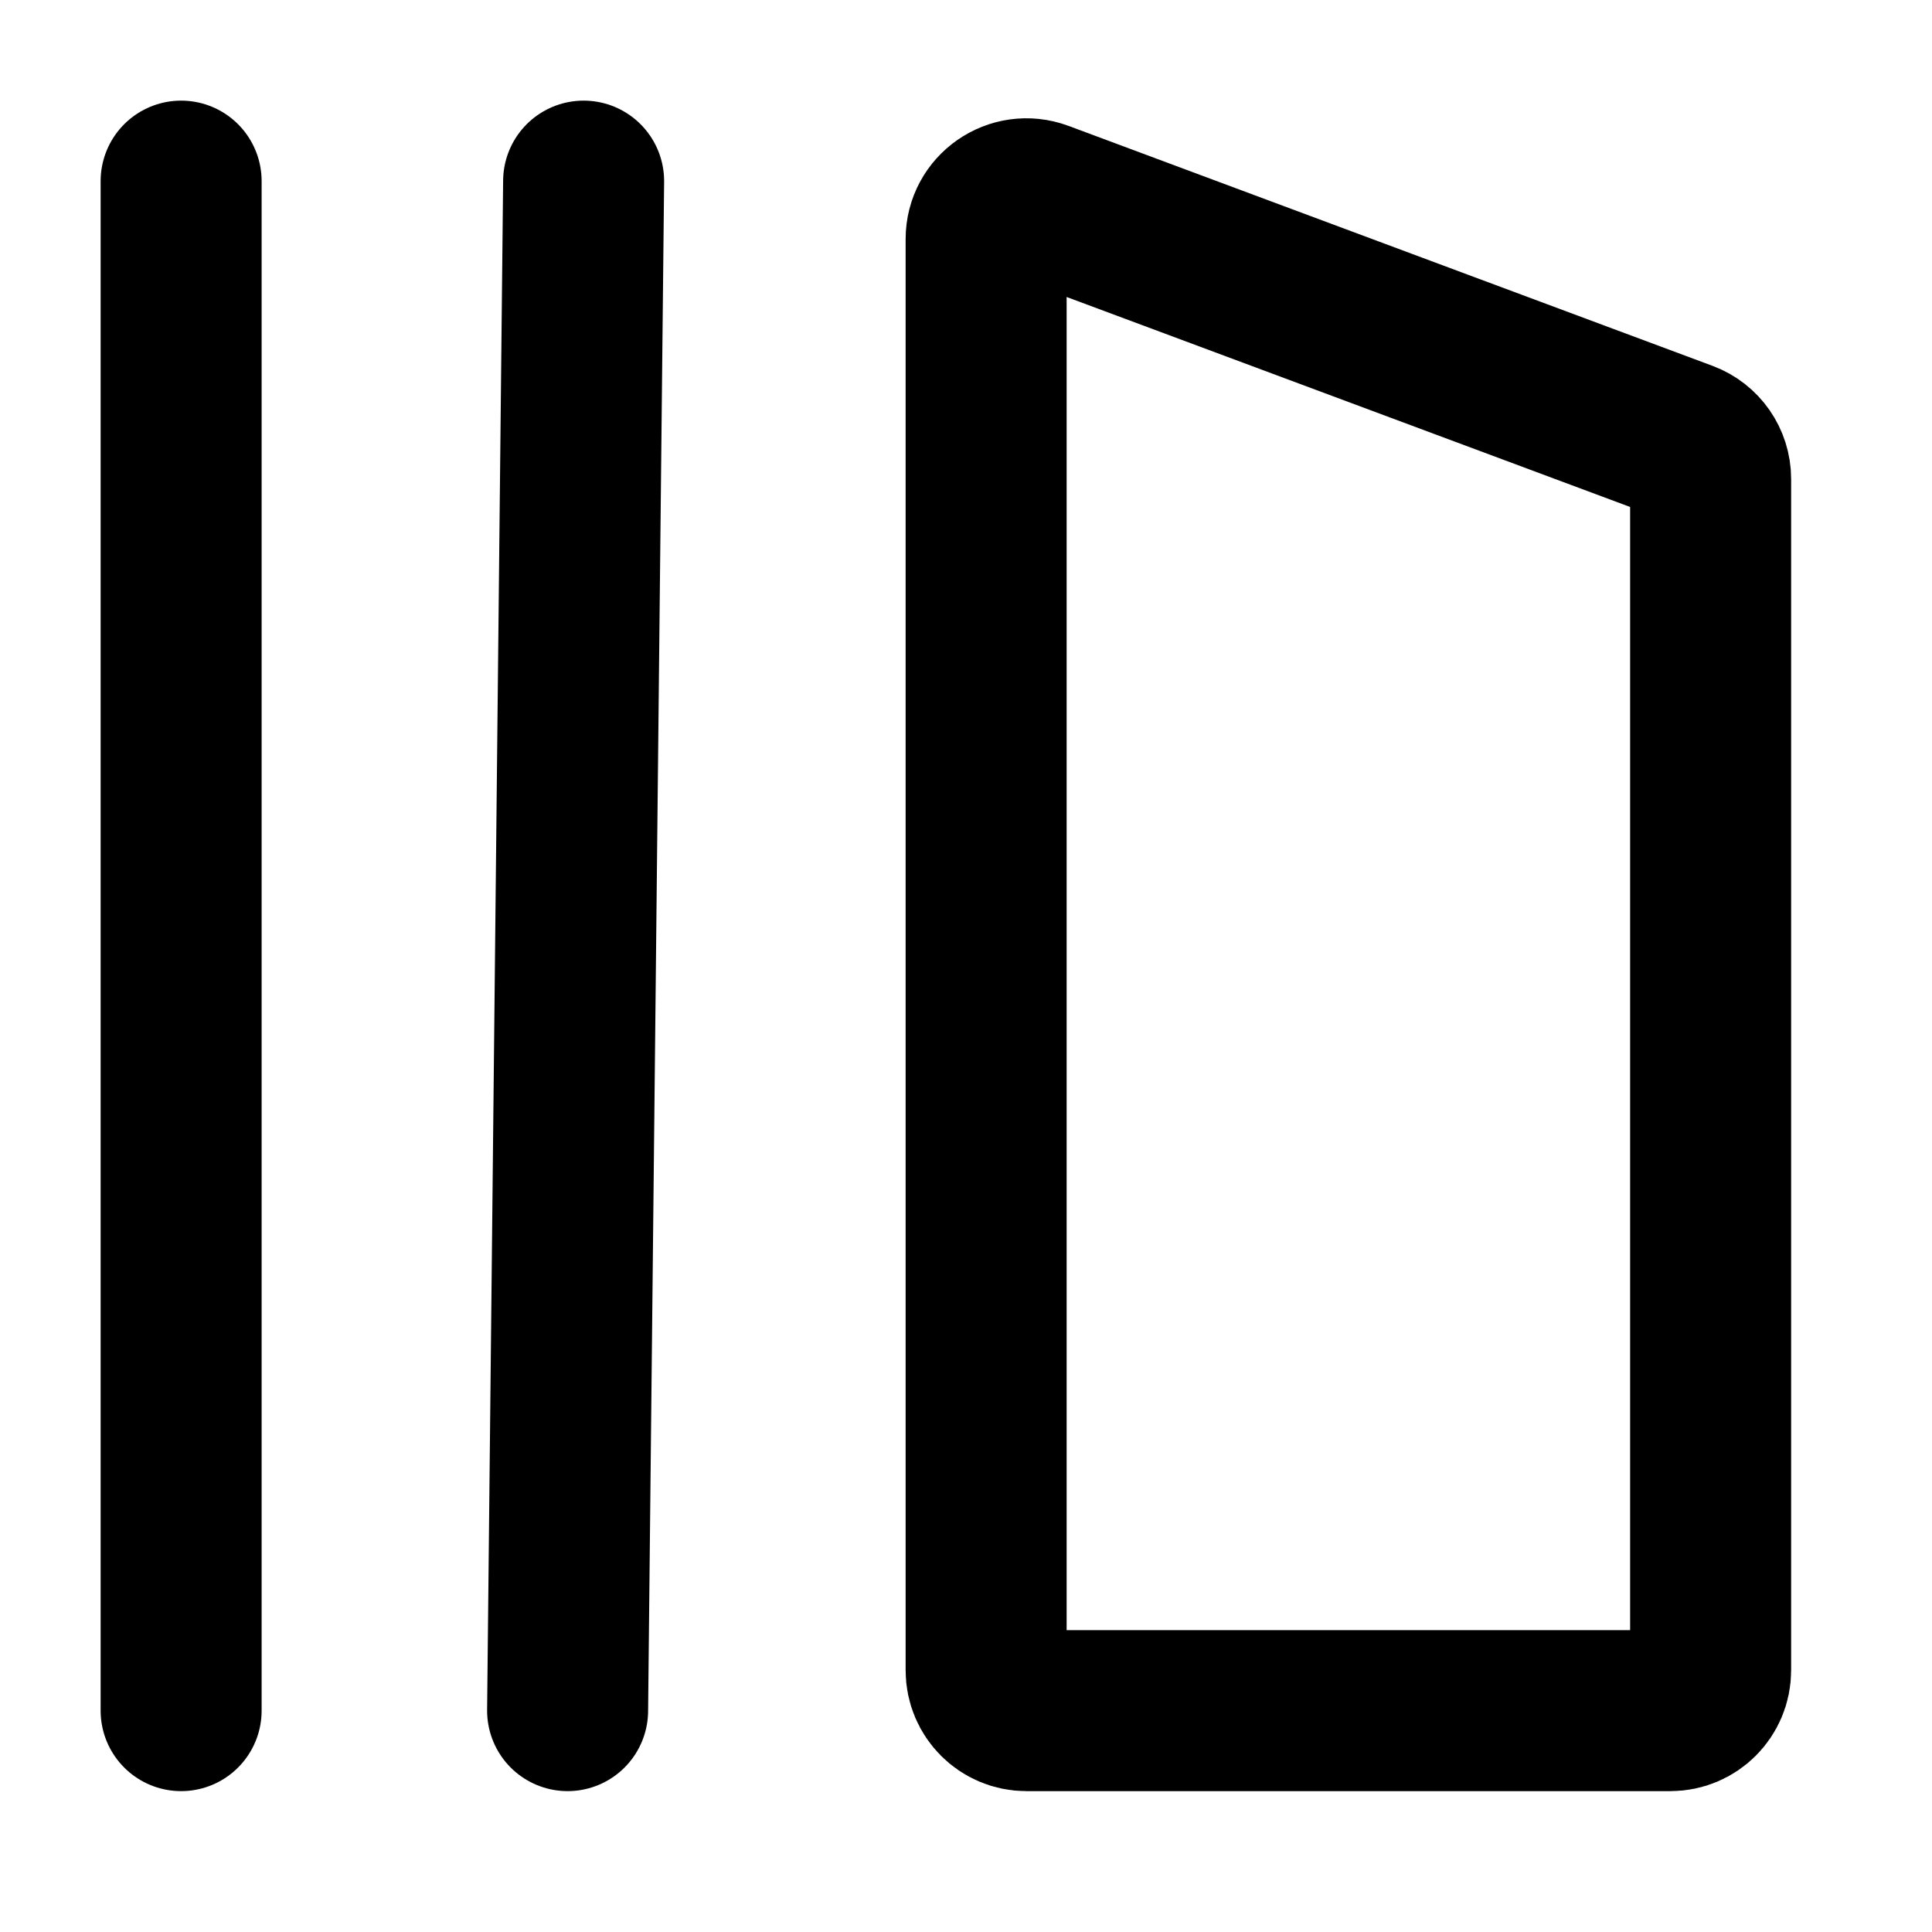
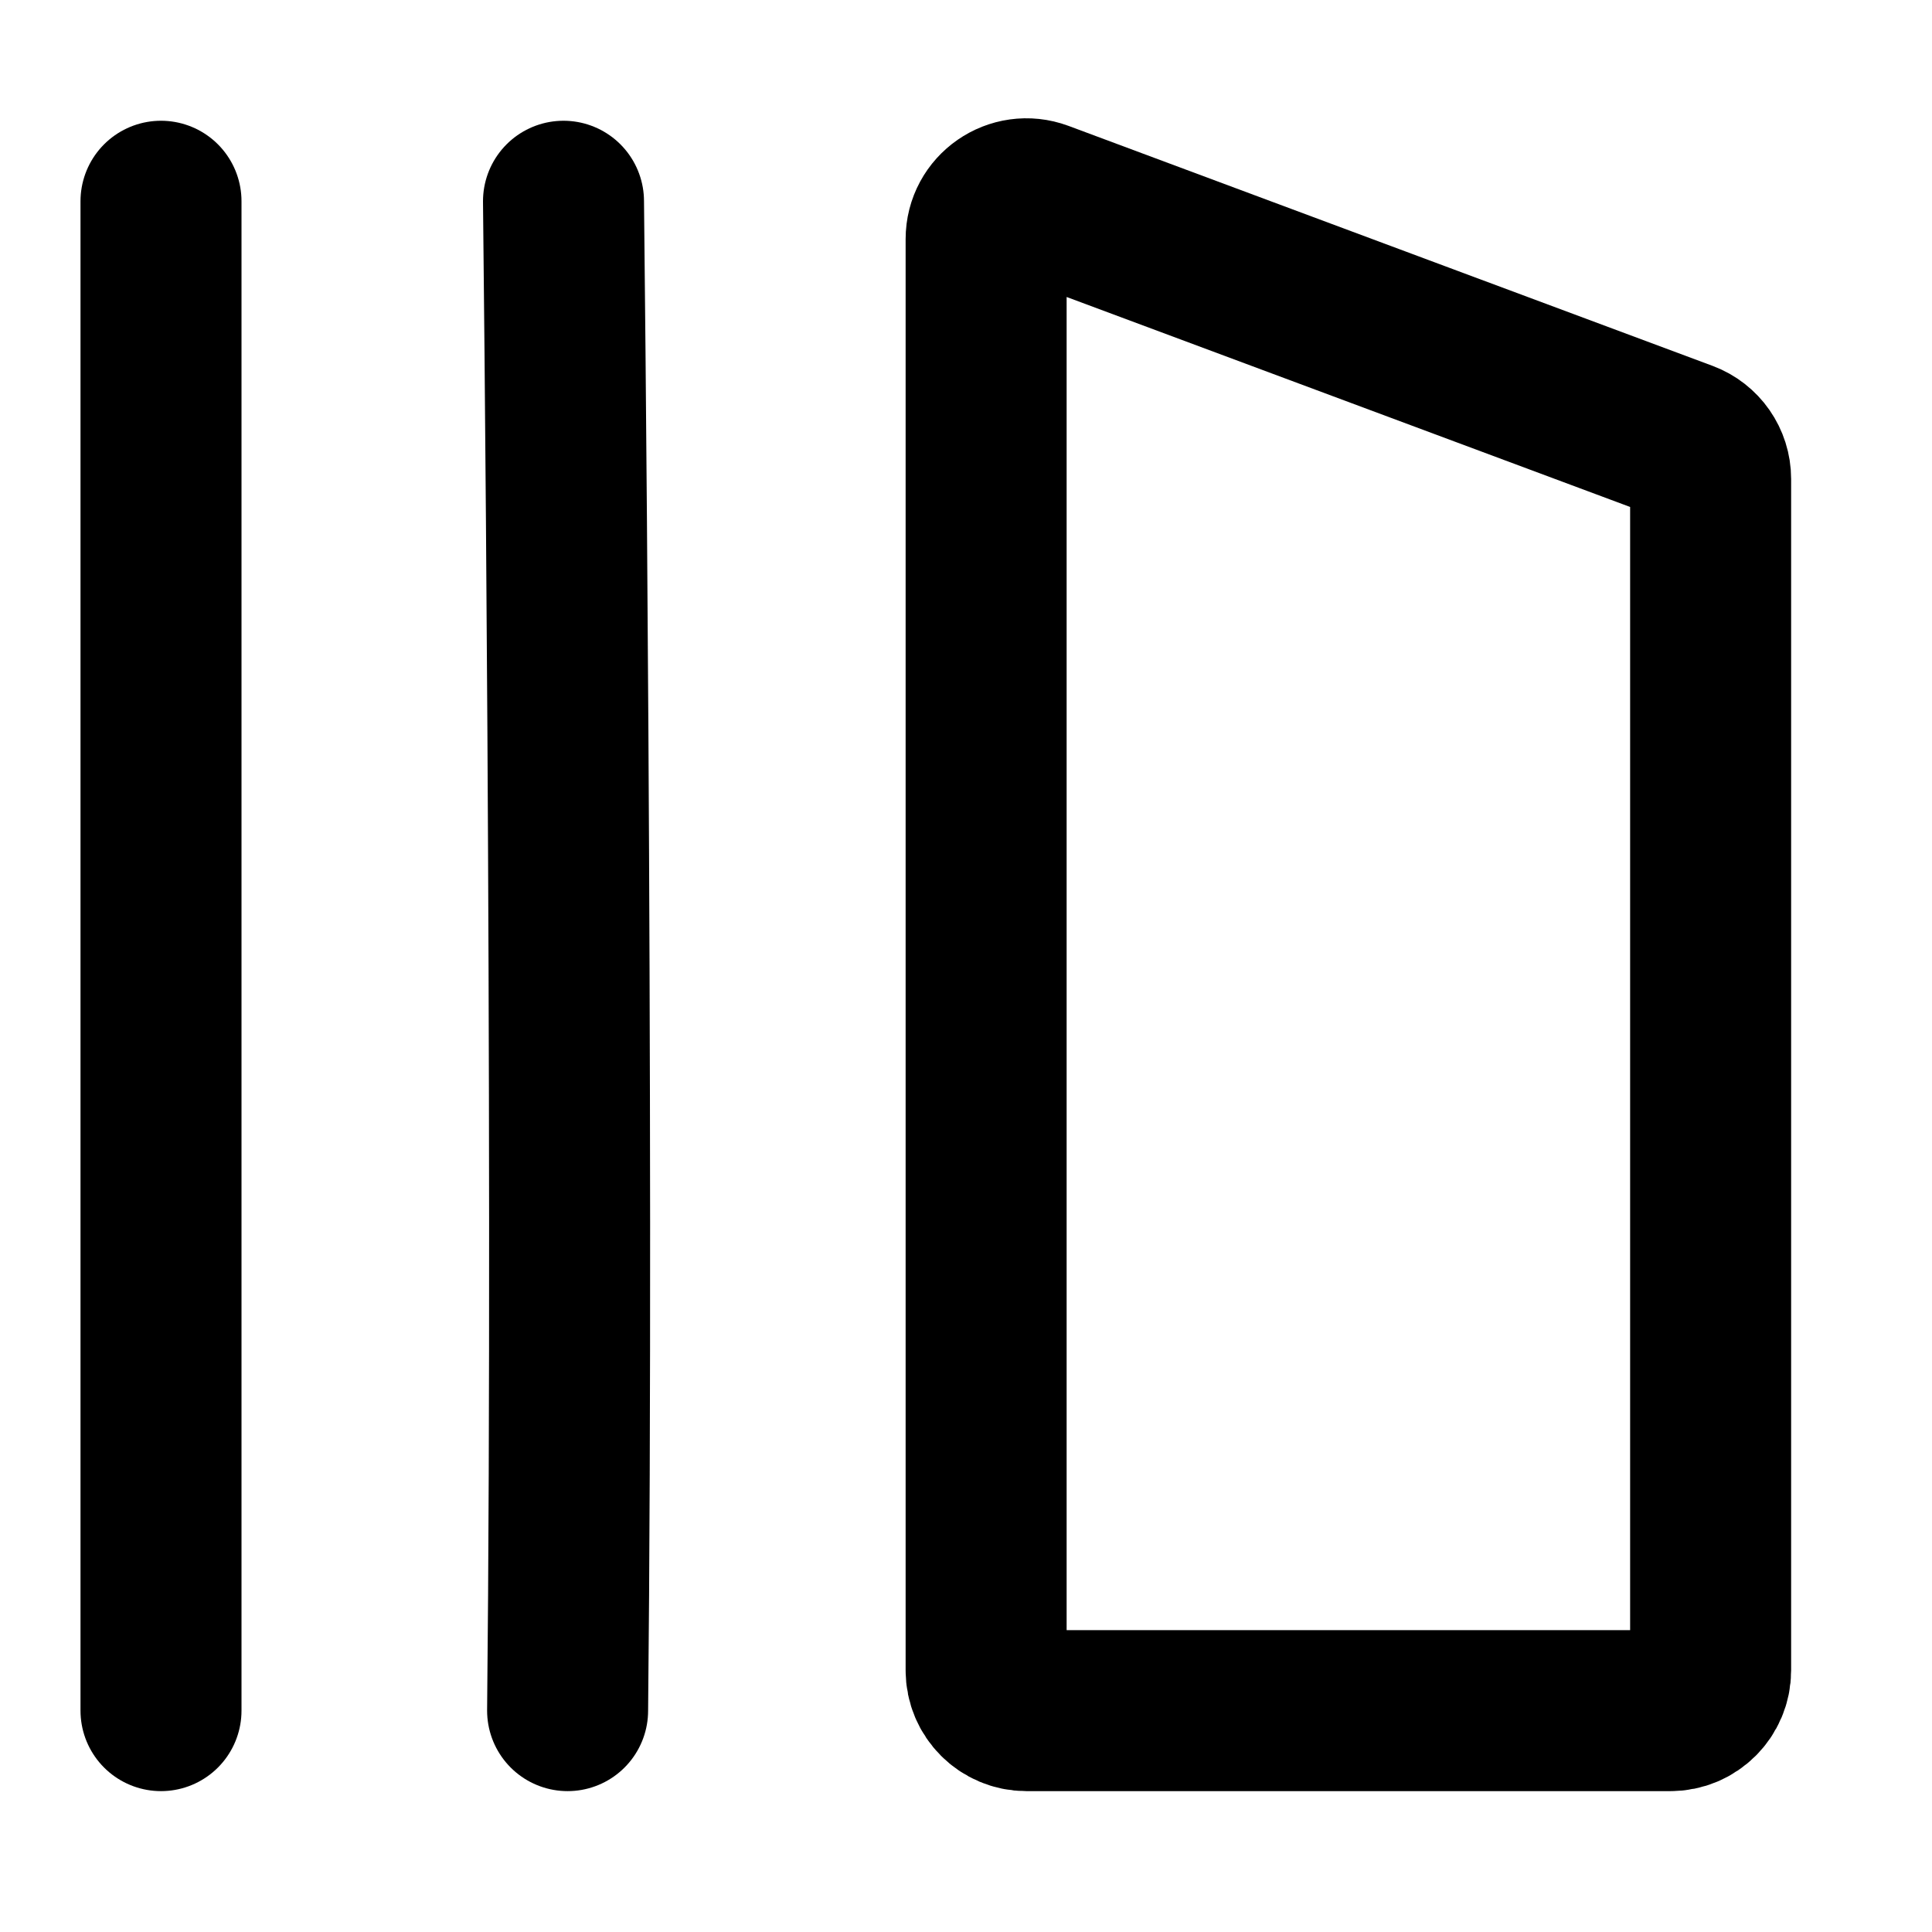
<svg xmlns="http://www.w3.org/2000/svg" width="24" height="24" viewBox="0 0 24 24" fill="none">
-   <path d="M2.25 2.25V21.25M7.25 2.25C7.25 2.25 7.129 13.83 7.051 21.25" stroke="currentColor" stroke-width="2" stroke-linecap="round" />
-   <path d="M12.25 20.75V2.97C12.25 2.621 12.598 2.38 12.925 2.501L20.925 5.482C21.12 5.555 21.25 5.741 21.25 5.95V20.75C21.25 21.026 21.026 21.25 20.75 21.25H12.75C12.474 21.25 12.25 21.026 12.25 20.75Z" stroke="currentColor" stroke-width="2" stroke-linecap="round" />
+   <path d="M2 2.5V21.25M7 2.5C7 2.5 7.129 13.83 7.051 21.25" stroke="currentColor" stroke-width="2" stroke-linecap="round" />
+   <path d="M12.25 2.97V20.75C12.25 21.026 12.474 21.25 12.75 21.25H20.75C21.026 21.25 21.25 21.026 21.25 20.75V5.95C21.25 5.741 21.12 5.555 20.925 5.482L12.925 2.501C12.598 2.38 12.25 2.621 12.25 2.97Z" stroke="currentColor" stroke-width="2" stroke-linecap="round" />
</svg>
